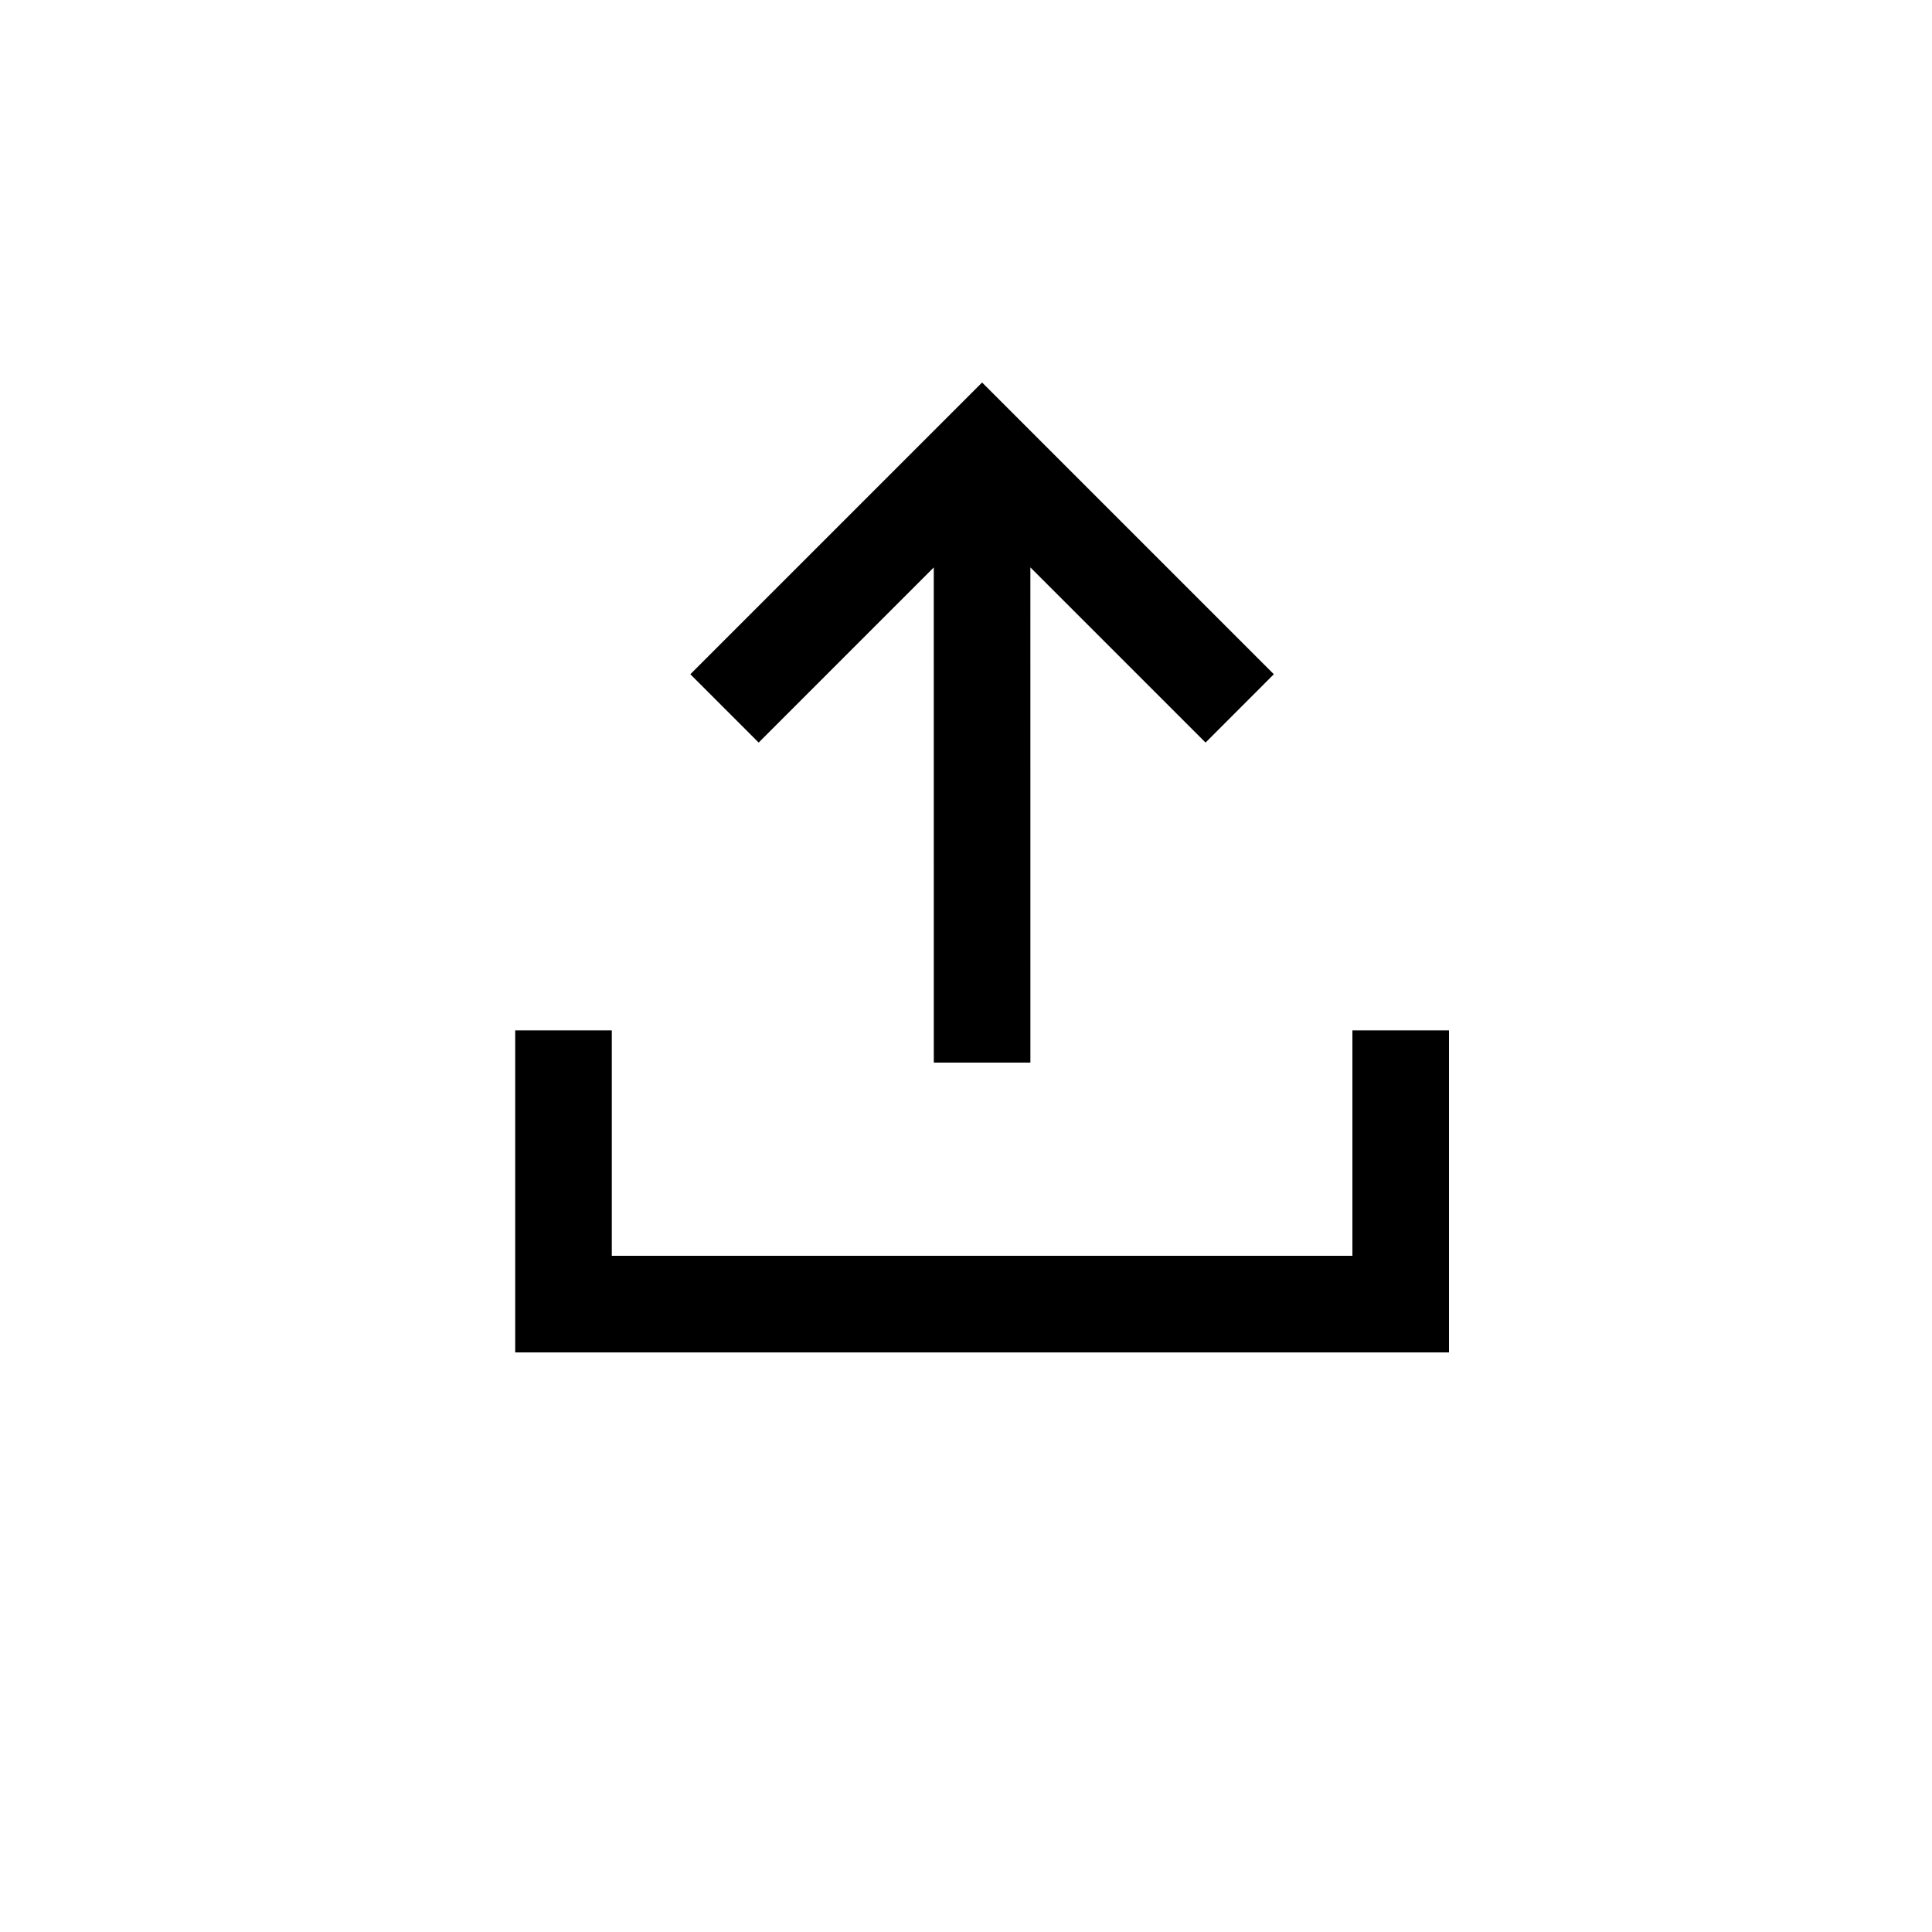
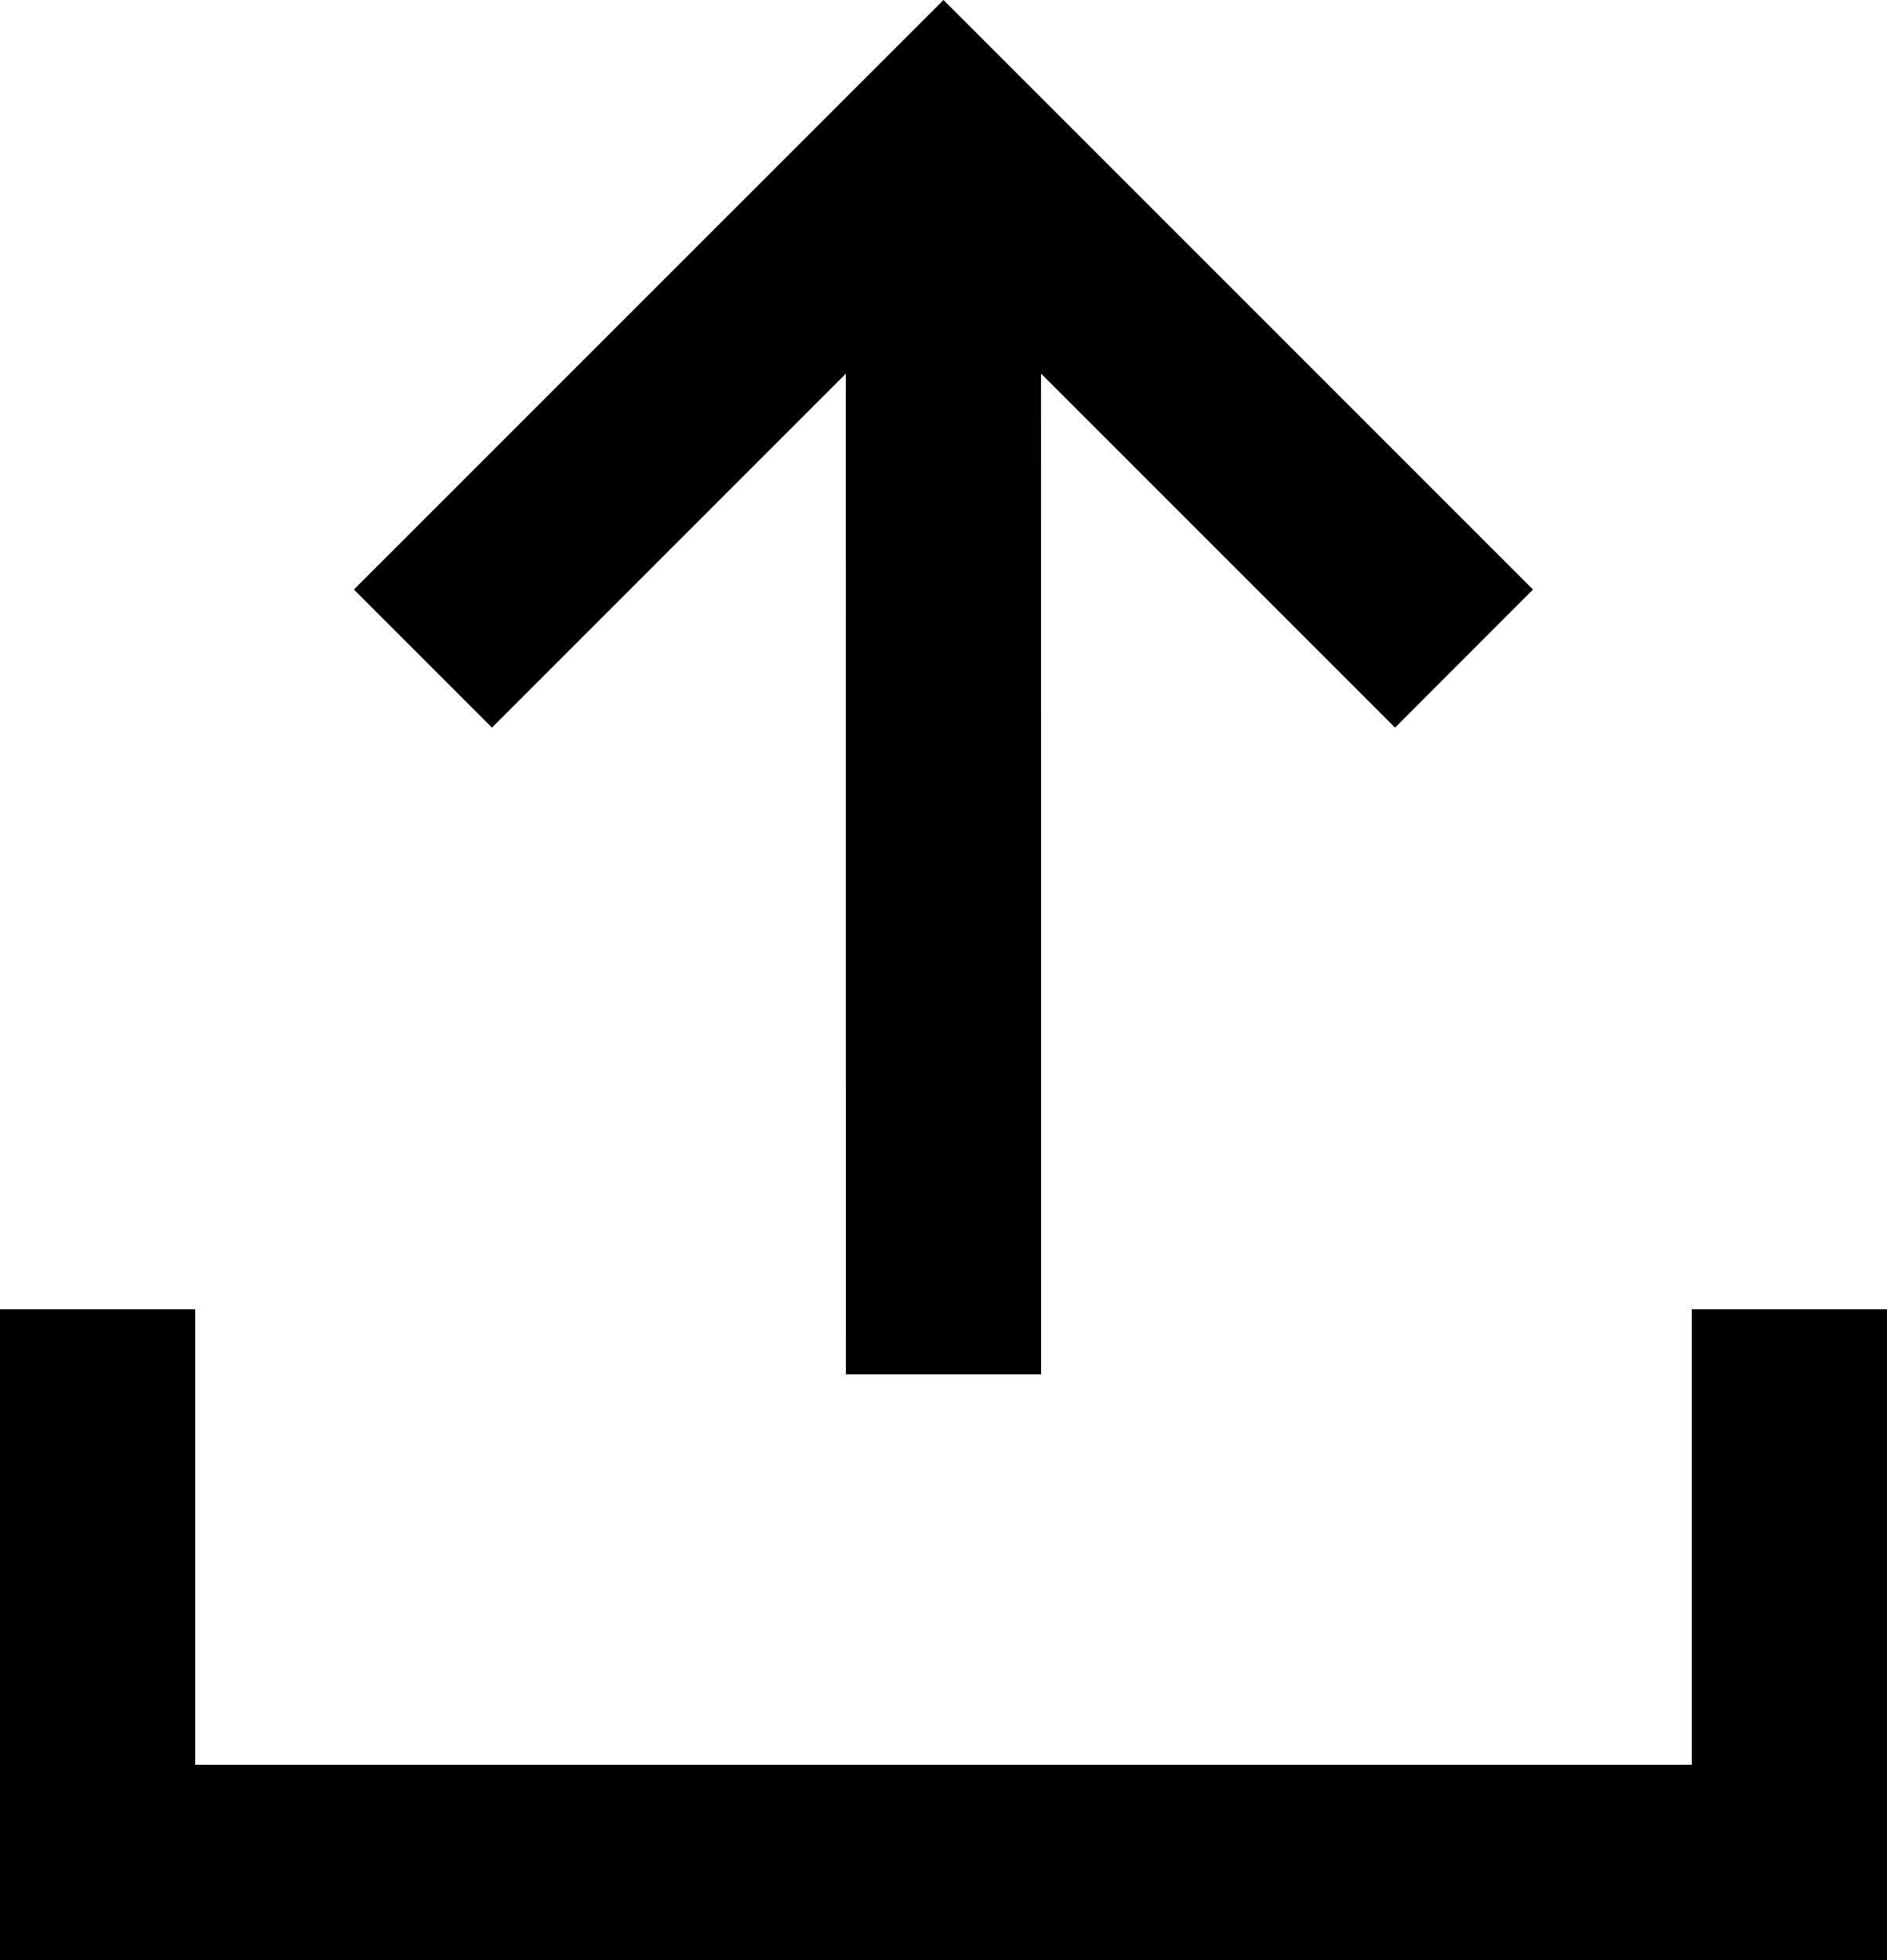
- <svg xmlns="http://www.w3.org/2000/svg" viewBox="0 0 60 60">
+ <svg xmlns="http://www.w3.org/2000/svg" viewBox="16 11.879 29 30.121">
  <path d="M16 42V32h3v7h23v-7h3v10H16zm14.5-30.121l9.06 9.06-2.12 2.122-5.441-5.441L32 33h-3l-.001-15.378-5.438 5.439-2.122-2.122 9.061-9.06z" />
</svg>
